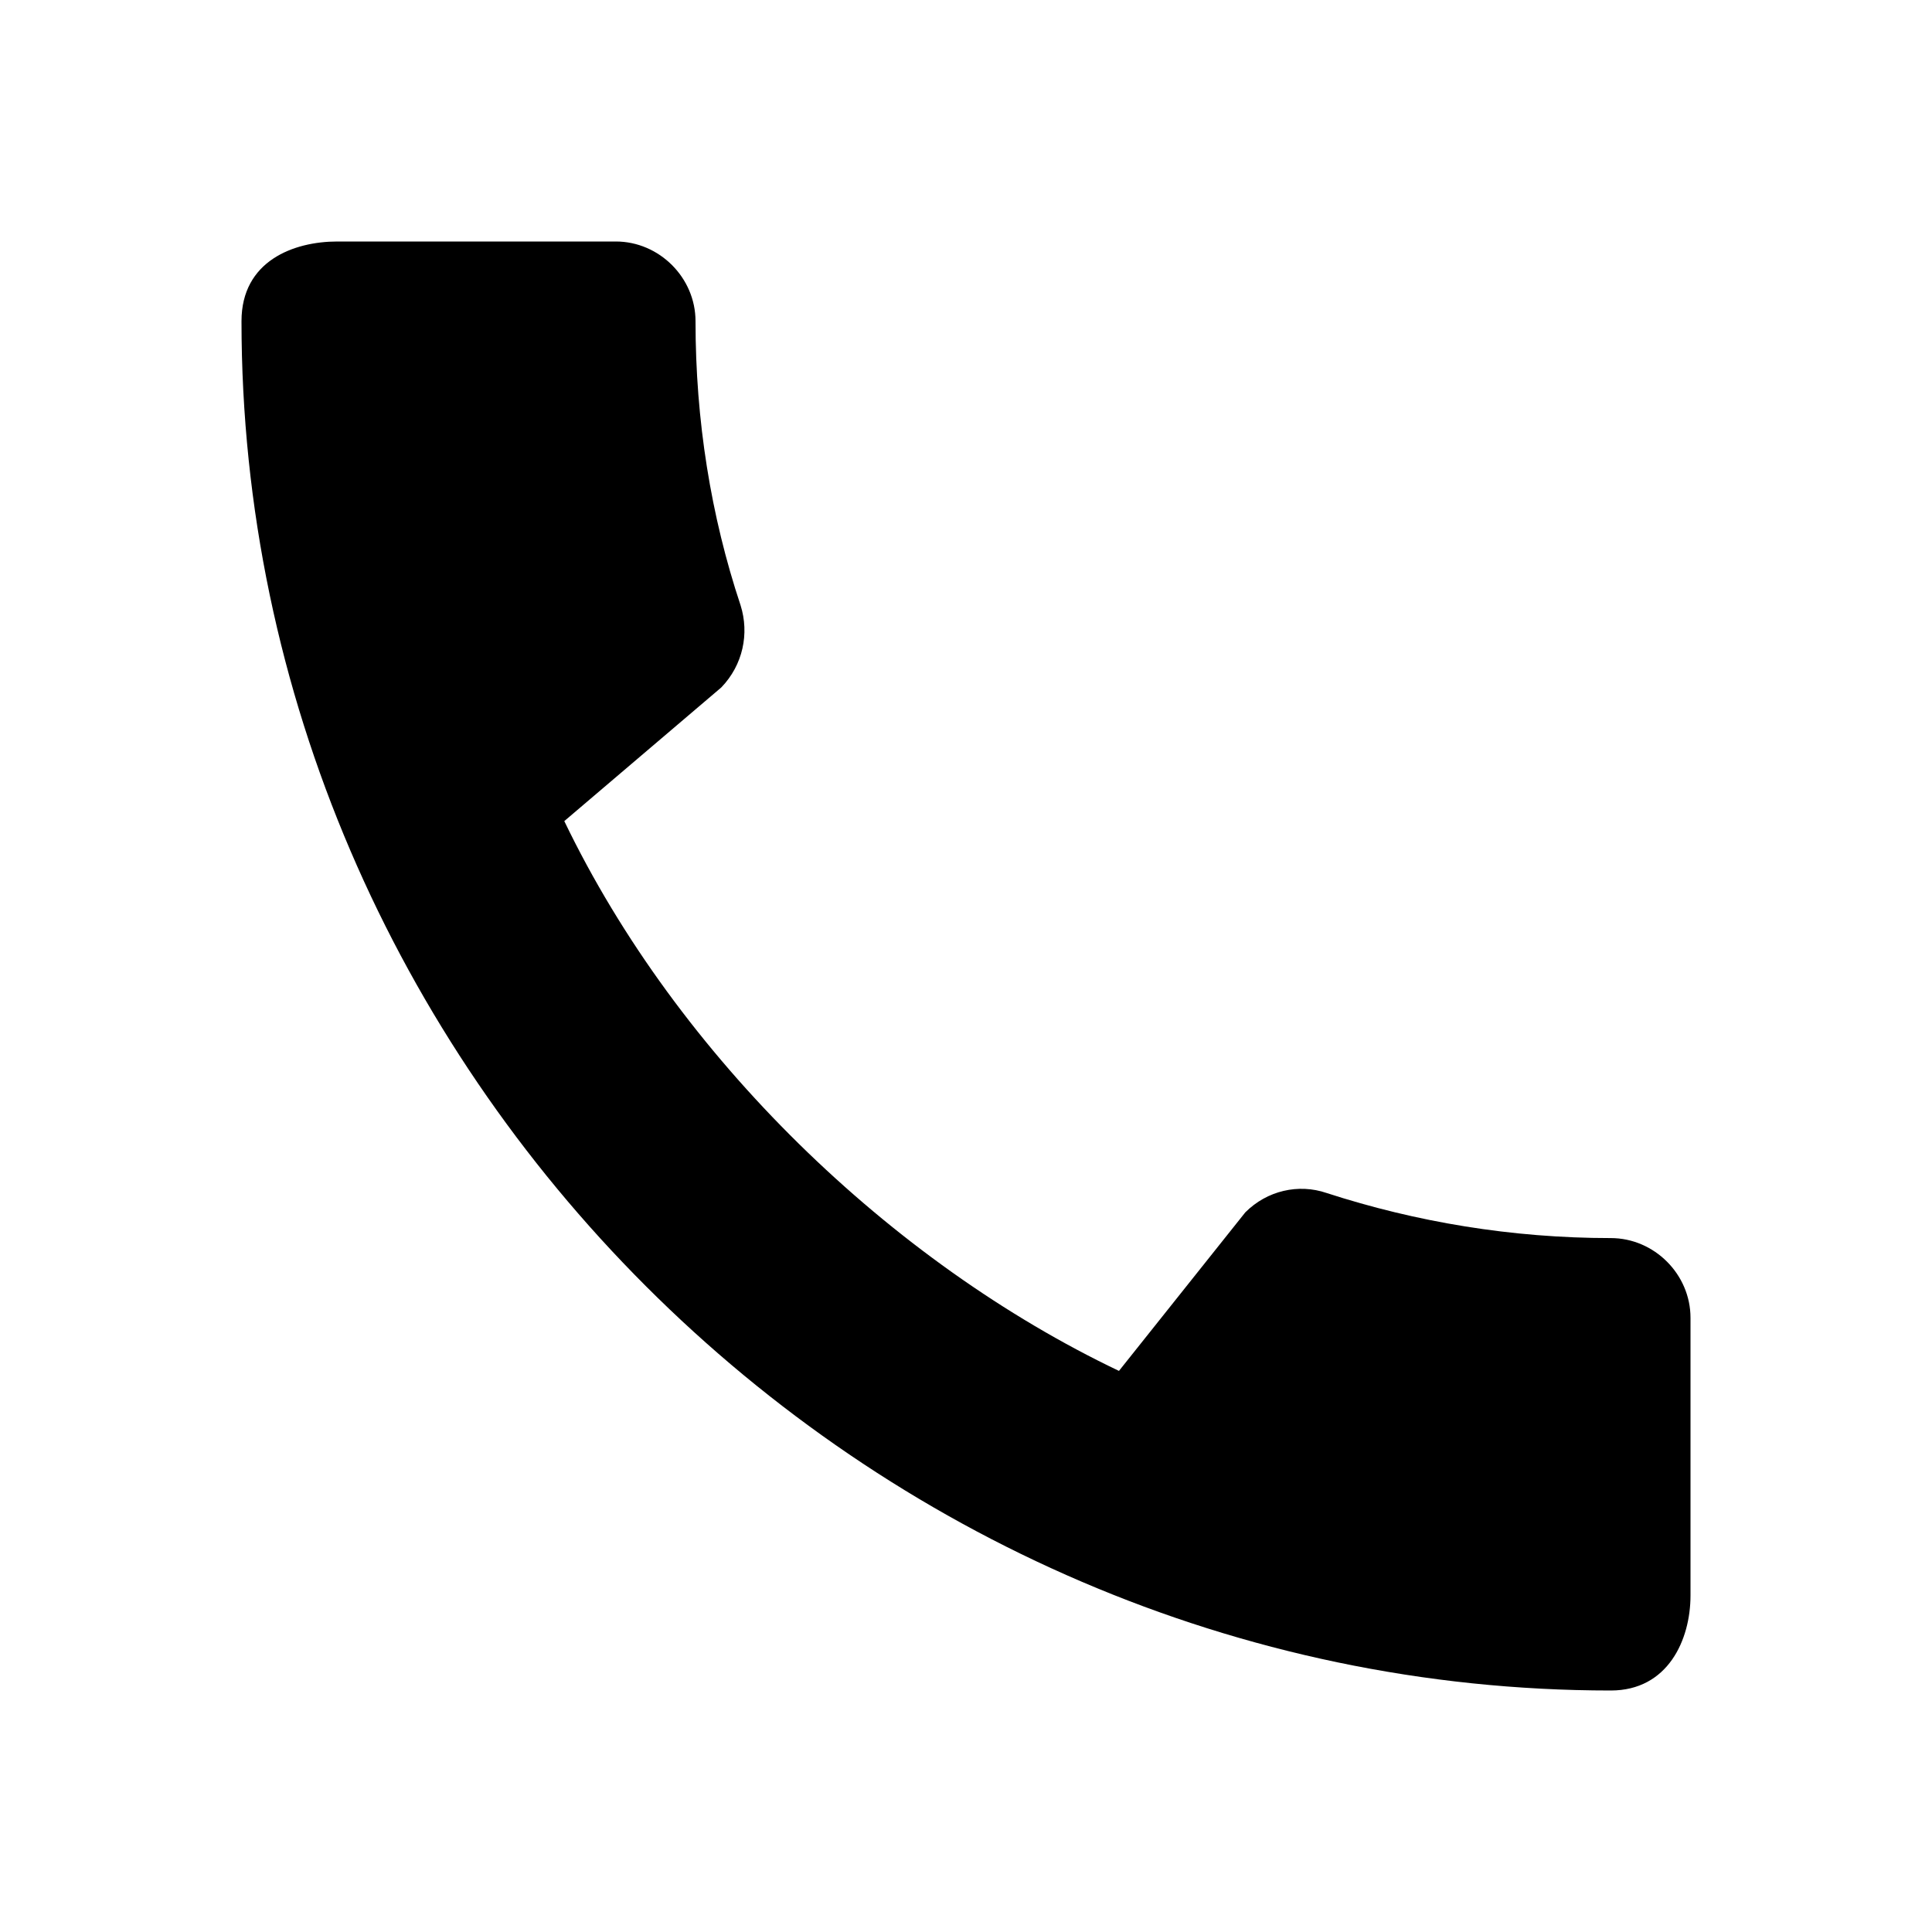
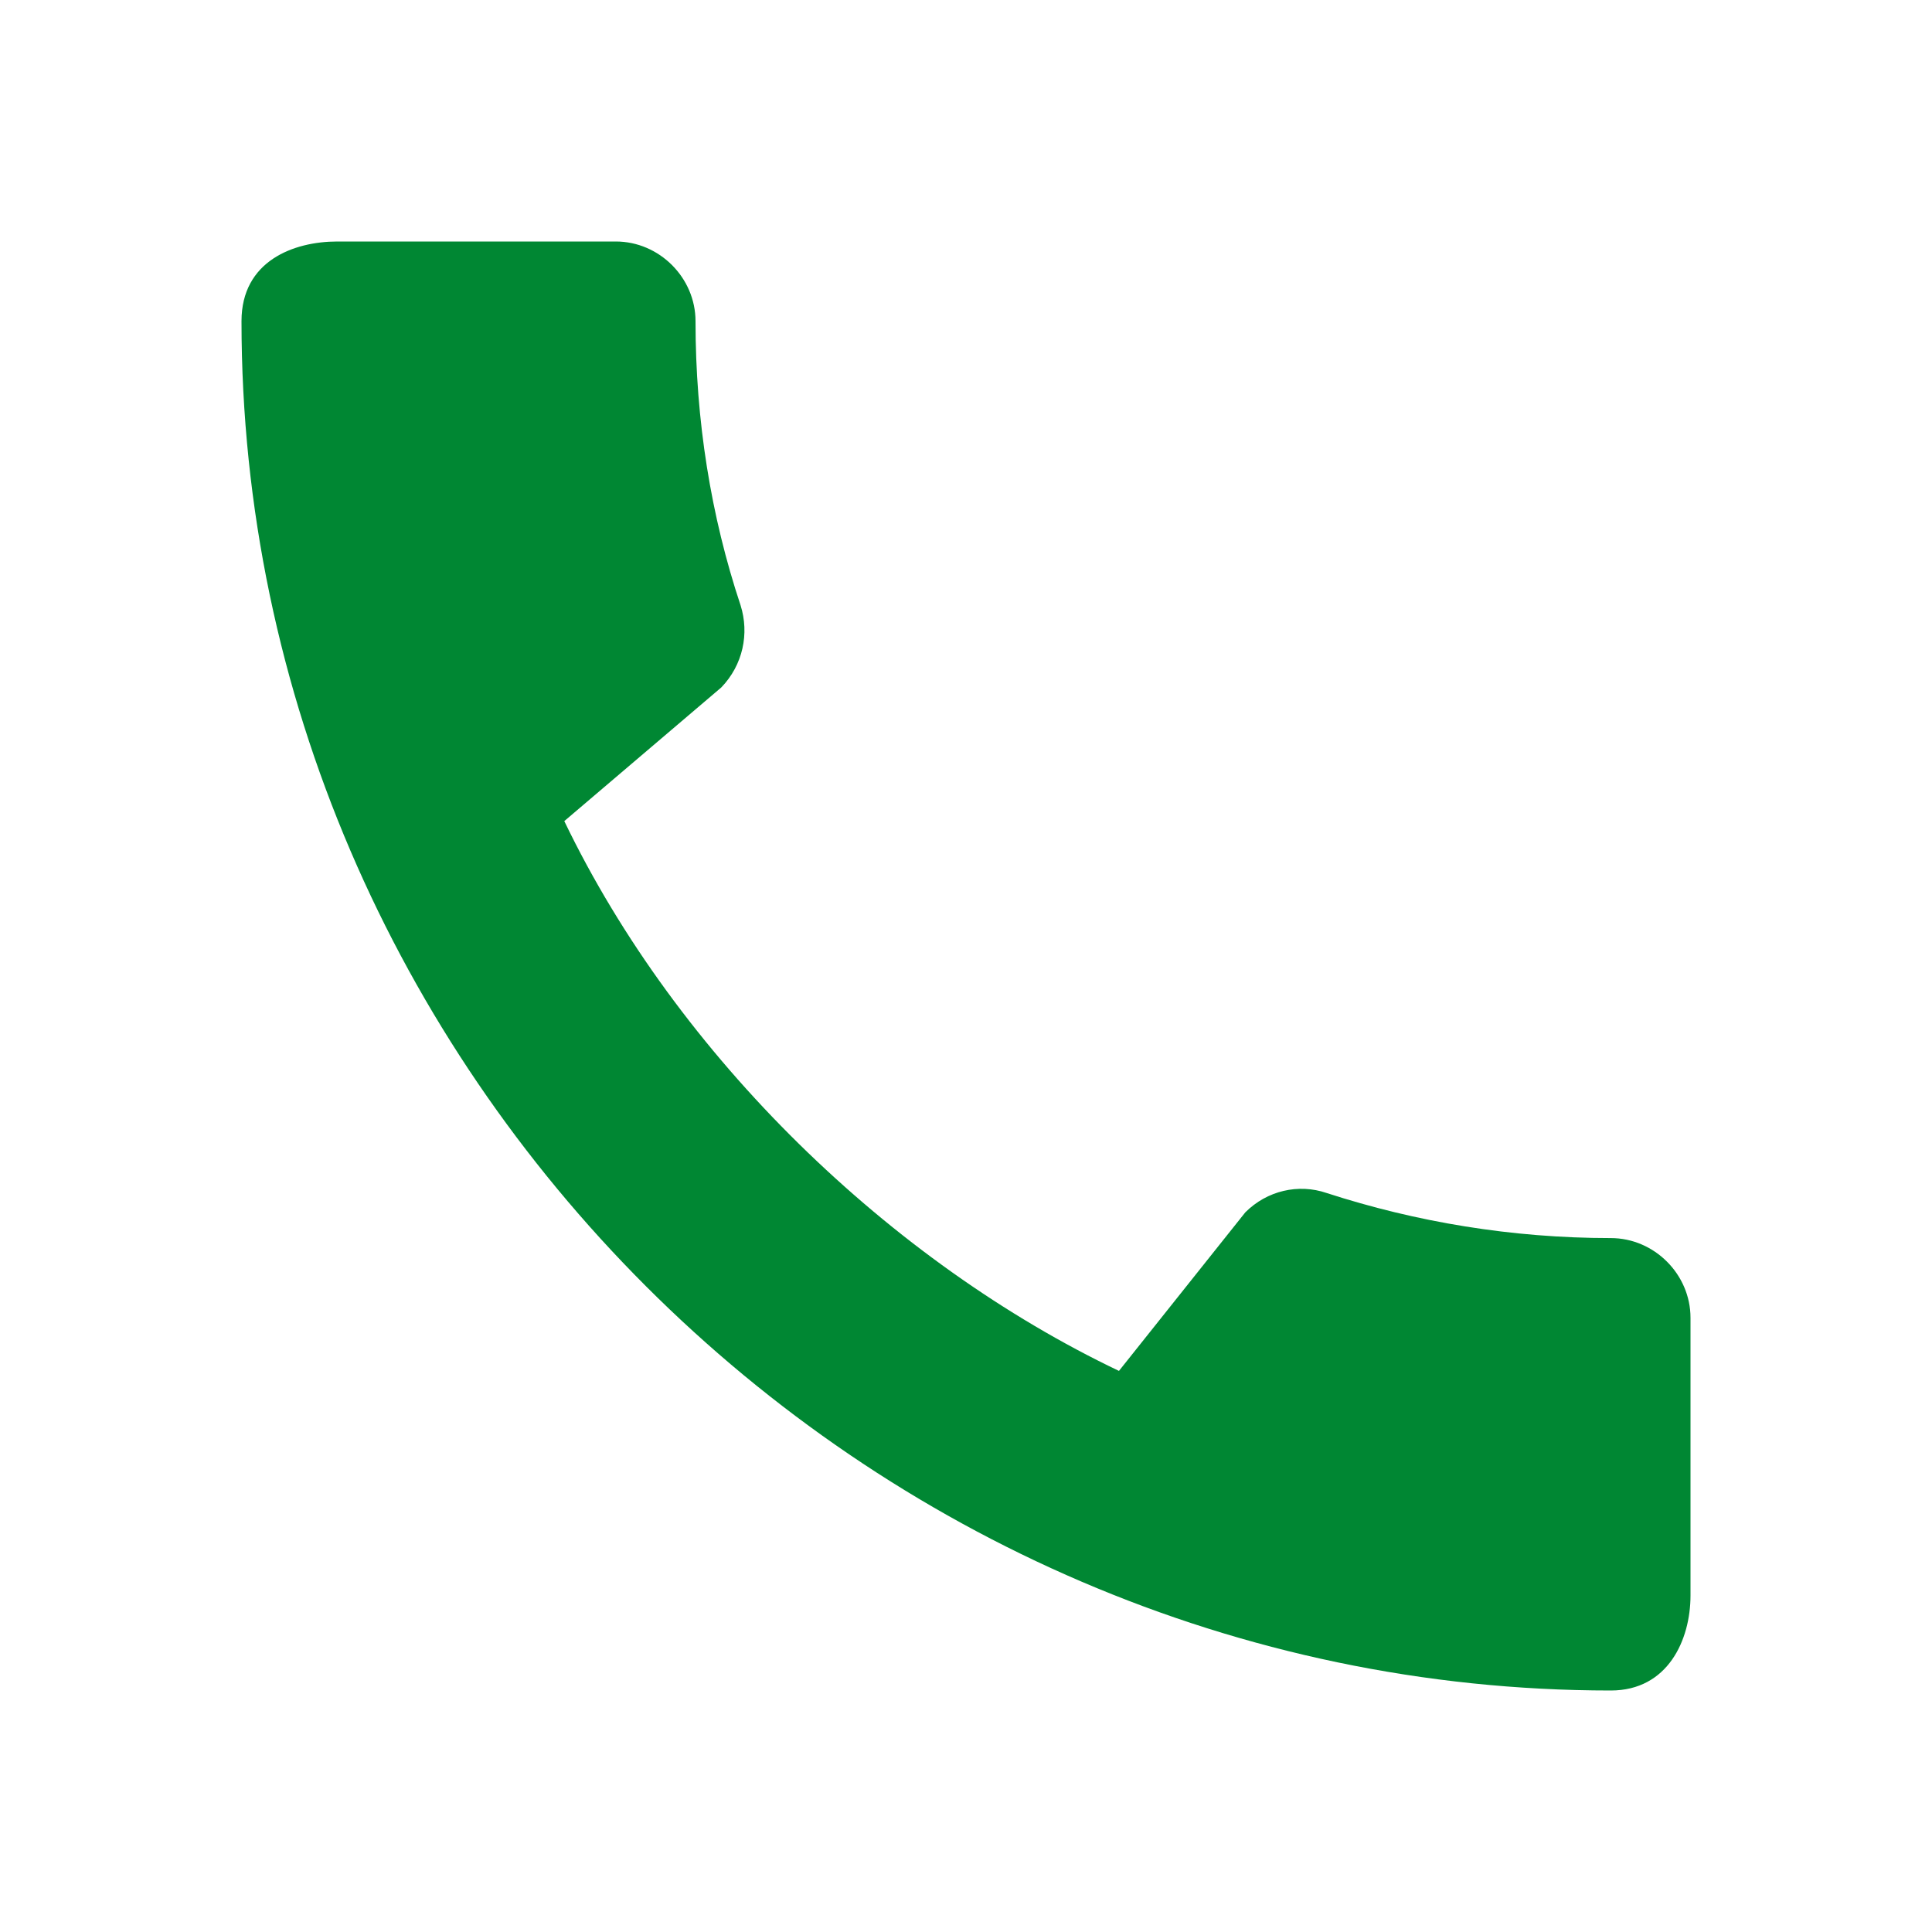
<svg xmlns="http://www.w3.org/2000/svg" width="64" height="64" viewBox="0 0 64 64" fill="none">
-   <path d="M53.36 41.013C50.08 41.013 46.907 40.48 43.947 39.52C43.013 39.2 41.973 39.44 41.253 40.16L37.067 45.413C29.52 41.813 22.453 35.013 18.693 27.2L23.893 22.773C24.613 22.027 24.827 20.987 24.533 20.053C23.547 17.093 23.04 13.92 23.04 10.64C23.04 9.2 21.84 8 20.4 8H11.173C9.733 8 8 8.64 8 10.64C8 35.413 28.613 56 53.36 56C55.253 56 56 54.32 56 52.853V43.653C56 42.213 54.8 41.013 53.36 41.013Z" fill="black" />
+   <path style="fill:#008733" d="M53.36 41.013C50.08 41.013 46.907 40.48 43.947 39.52C43.013 39.2 41.973 39.44 41.253 40.16L37.067 45.413C29.52 41.813 22.453 35.013 18.693 27.2L23.893 22.773C24.613 22.027 24.827 20.987 24.533 20.053C23.547 17.093 23.04 13.92 23.04 10.64C23.04 9.2 21.84 8 20.4 8H11.173C9.733 8 8 8.64 8 10.64C8 35.413 28.613 56 53.36 56C55.253 56 56 54.32 56 52.853V43.653C56 42.213 54.8 41.013 53.36 41.013Z" fill="black" />
</svg>
